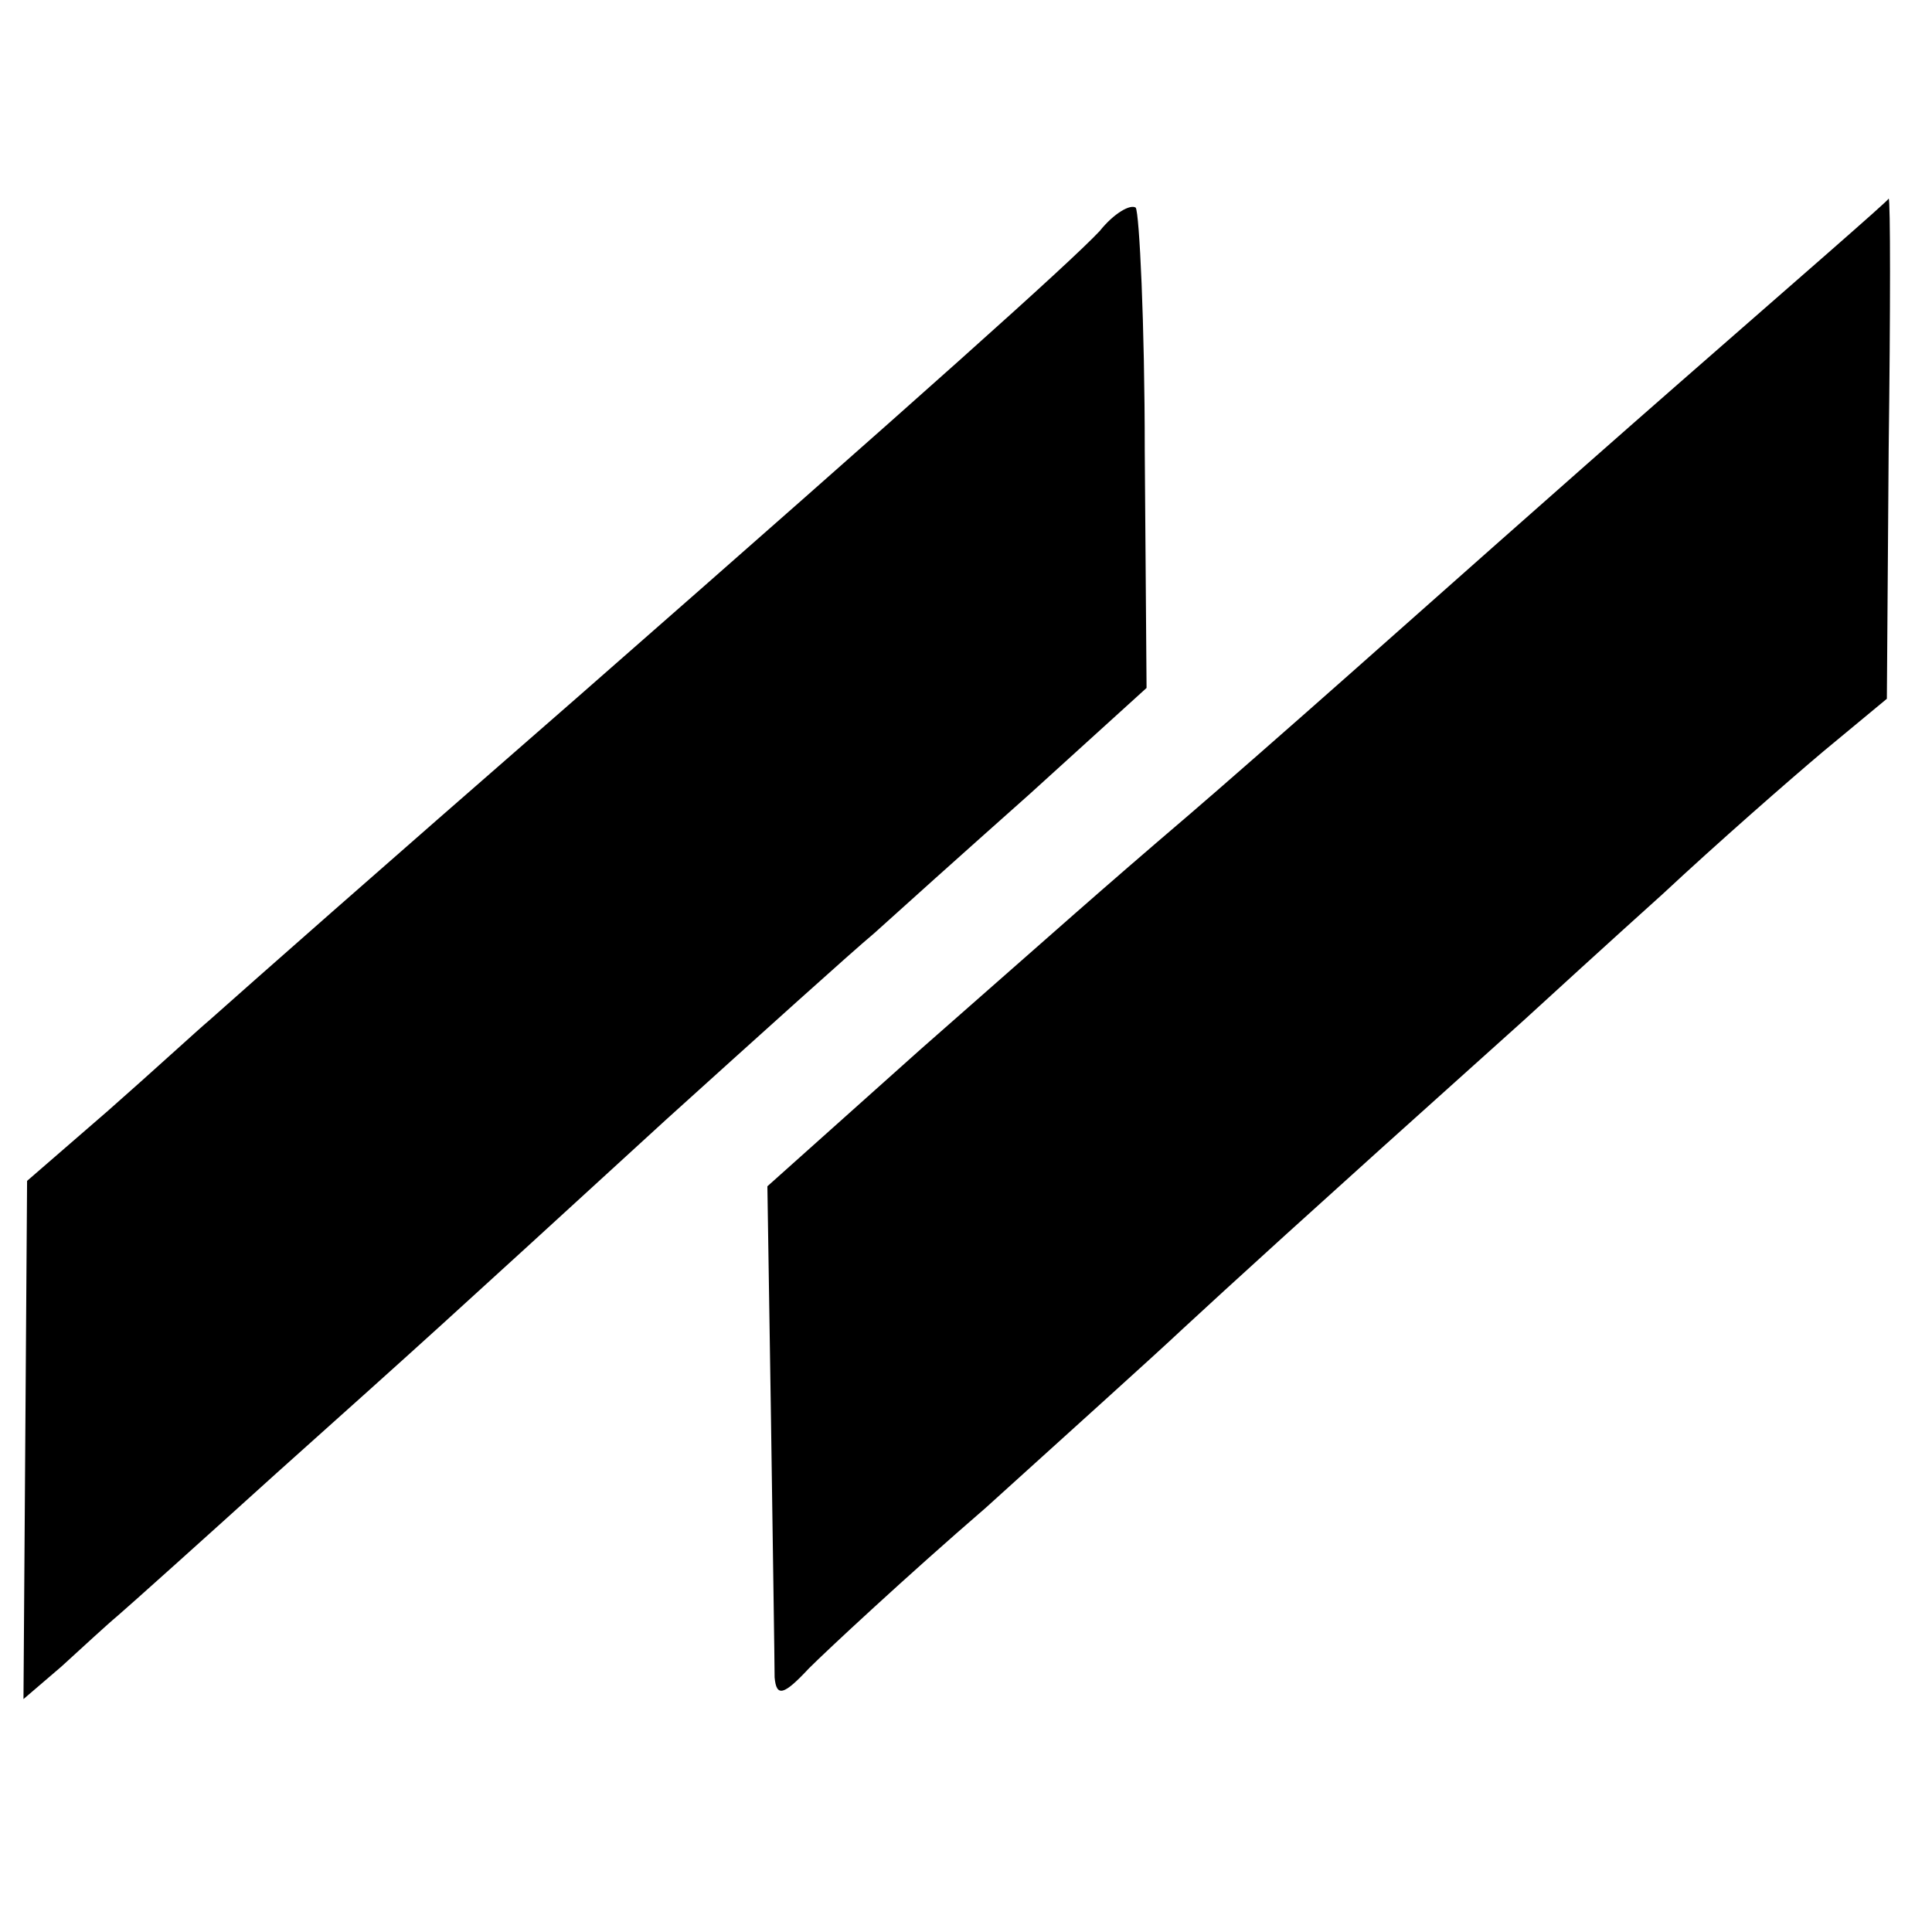
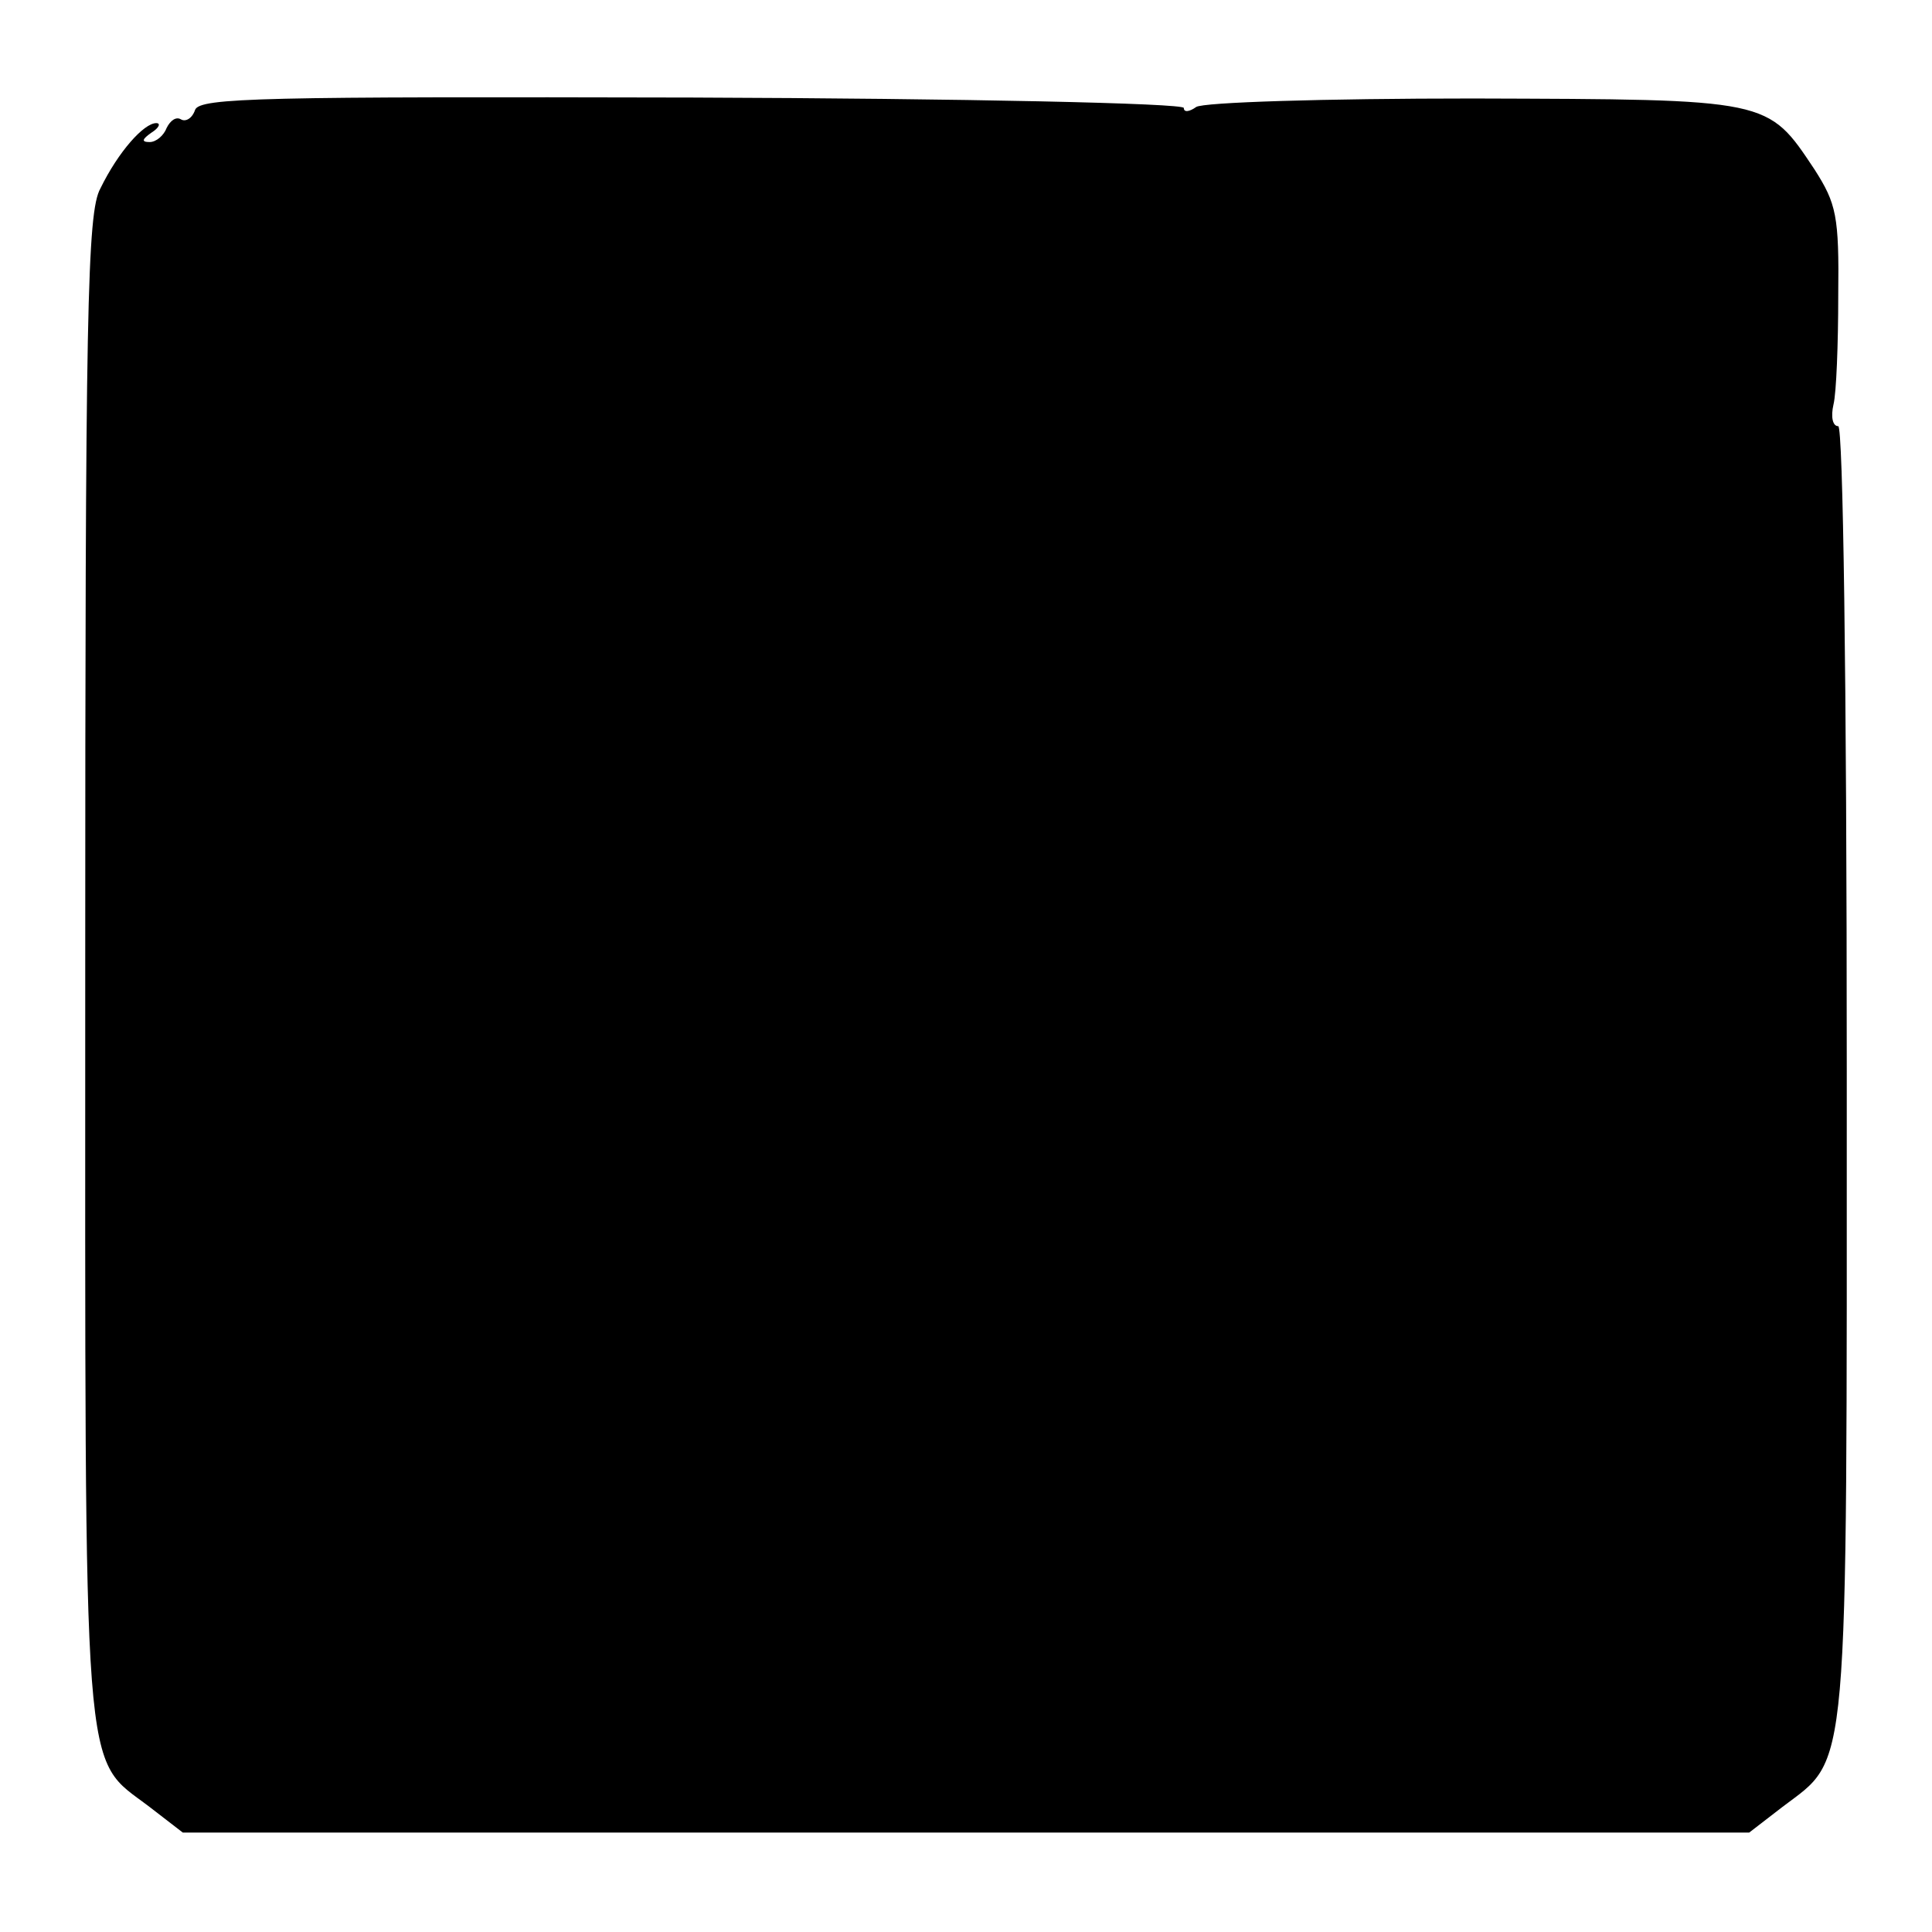
- <svg xmlns="http://www.w3.org/2000/svg" version="1.0" width="107pt" height="107pt" viewBox="0 0 107 107" preserveAspectRatio="xMidYMid meet">
-   <g transform="translate(0,107) scale(0.1,-0.1)" fill="#000000" stroke="none">
-     <path d="M609 942 c-17 -18 -95 -88 -289 -258 -117 -102 -177 -155 -204 -179 -6 -5 -31 -28 -56 -50 l-45 -39 -1 -144 -1 -143 21 18 c11 10 25 23 31 28 7 6 46 41 88 79 86 77 86 77 216 196 52 47 103 93 115 103 11 10 50 45 86 77 l65 59 -1 131 c0 71 -3 132 -5 135 -3 2 -12 -3 -20 -13z" />
-     <path d="M929 857 c-64 -56 -145 -128 -180 -159 -35 -31 -75 -66 -89 -78 -55 -47 -68 -59 -150 -131 l-85 -76 2 -129 c1 -71 2 -135 2 -143 1 -11 5 -10 19 5 10 10 54 51 98 89 43 39 92 83 109 99 26 24 63 58 189 171 12 11 47 43 77 70 30 28 70 63 89 79 l35 29 1 138 c1 77 1 139 0 139 0 -1 -53 -47 -117 -103z" />
+ <svg xmlns="http://www.w3.org/2000/svg" version="1.0" width="204pt" height="204pt" viewBox="0 0 204 204" preserveAspectRatio="xMidYMid meet">
+   <g transform="translate(0,204) scale(0.1,-0.1)" fill="#000000" stroke="none">
+     <path d="M206 1924 c-3 -9 -10 -13 -15 -10 -5 3 -11 -1 -15 -9 -3 -8 -11 -15 -18 -15 -9 0 -8 3 2 10 8 5 10 10 5 10 -13 0 -40 -30 -59 -69 -14 -25 -16 -130 -16 -821 0 -881 -4 -833 68 -888 l35 -27 827 0 827 0 35 27 c71 54 68 19 68 777 0 420 -4 681 -9 681 -6 0 -8 10 -5 23 3 12 5 64 5 115 1 84 -2 97 -25 133 -50 75 -46 74 -361 75 -157 0 -285 -4 -292 -9 -7 -5 -13 -6 -13 -1 0 5 -232 10 -519 11 -452 1 -520 0 -525 -13z" />
  </g>
</svg>
